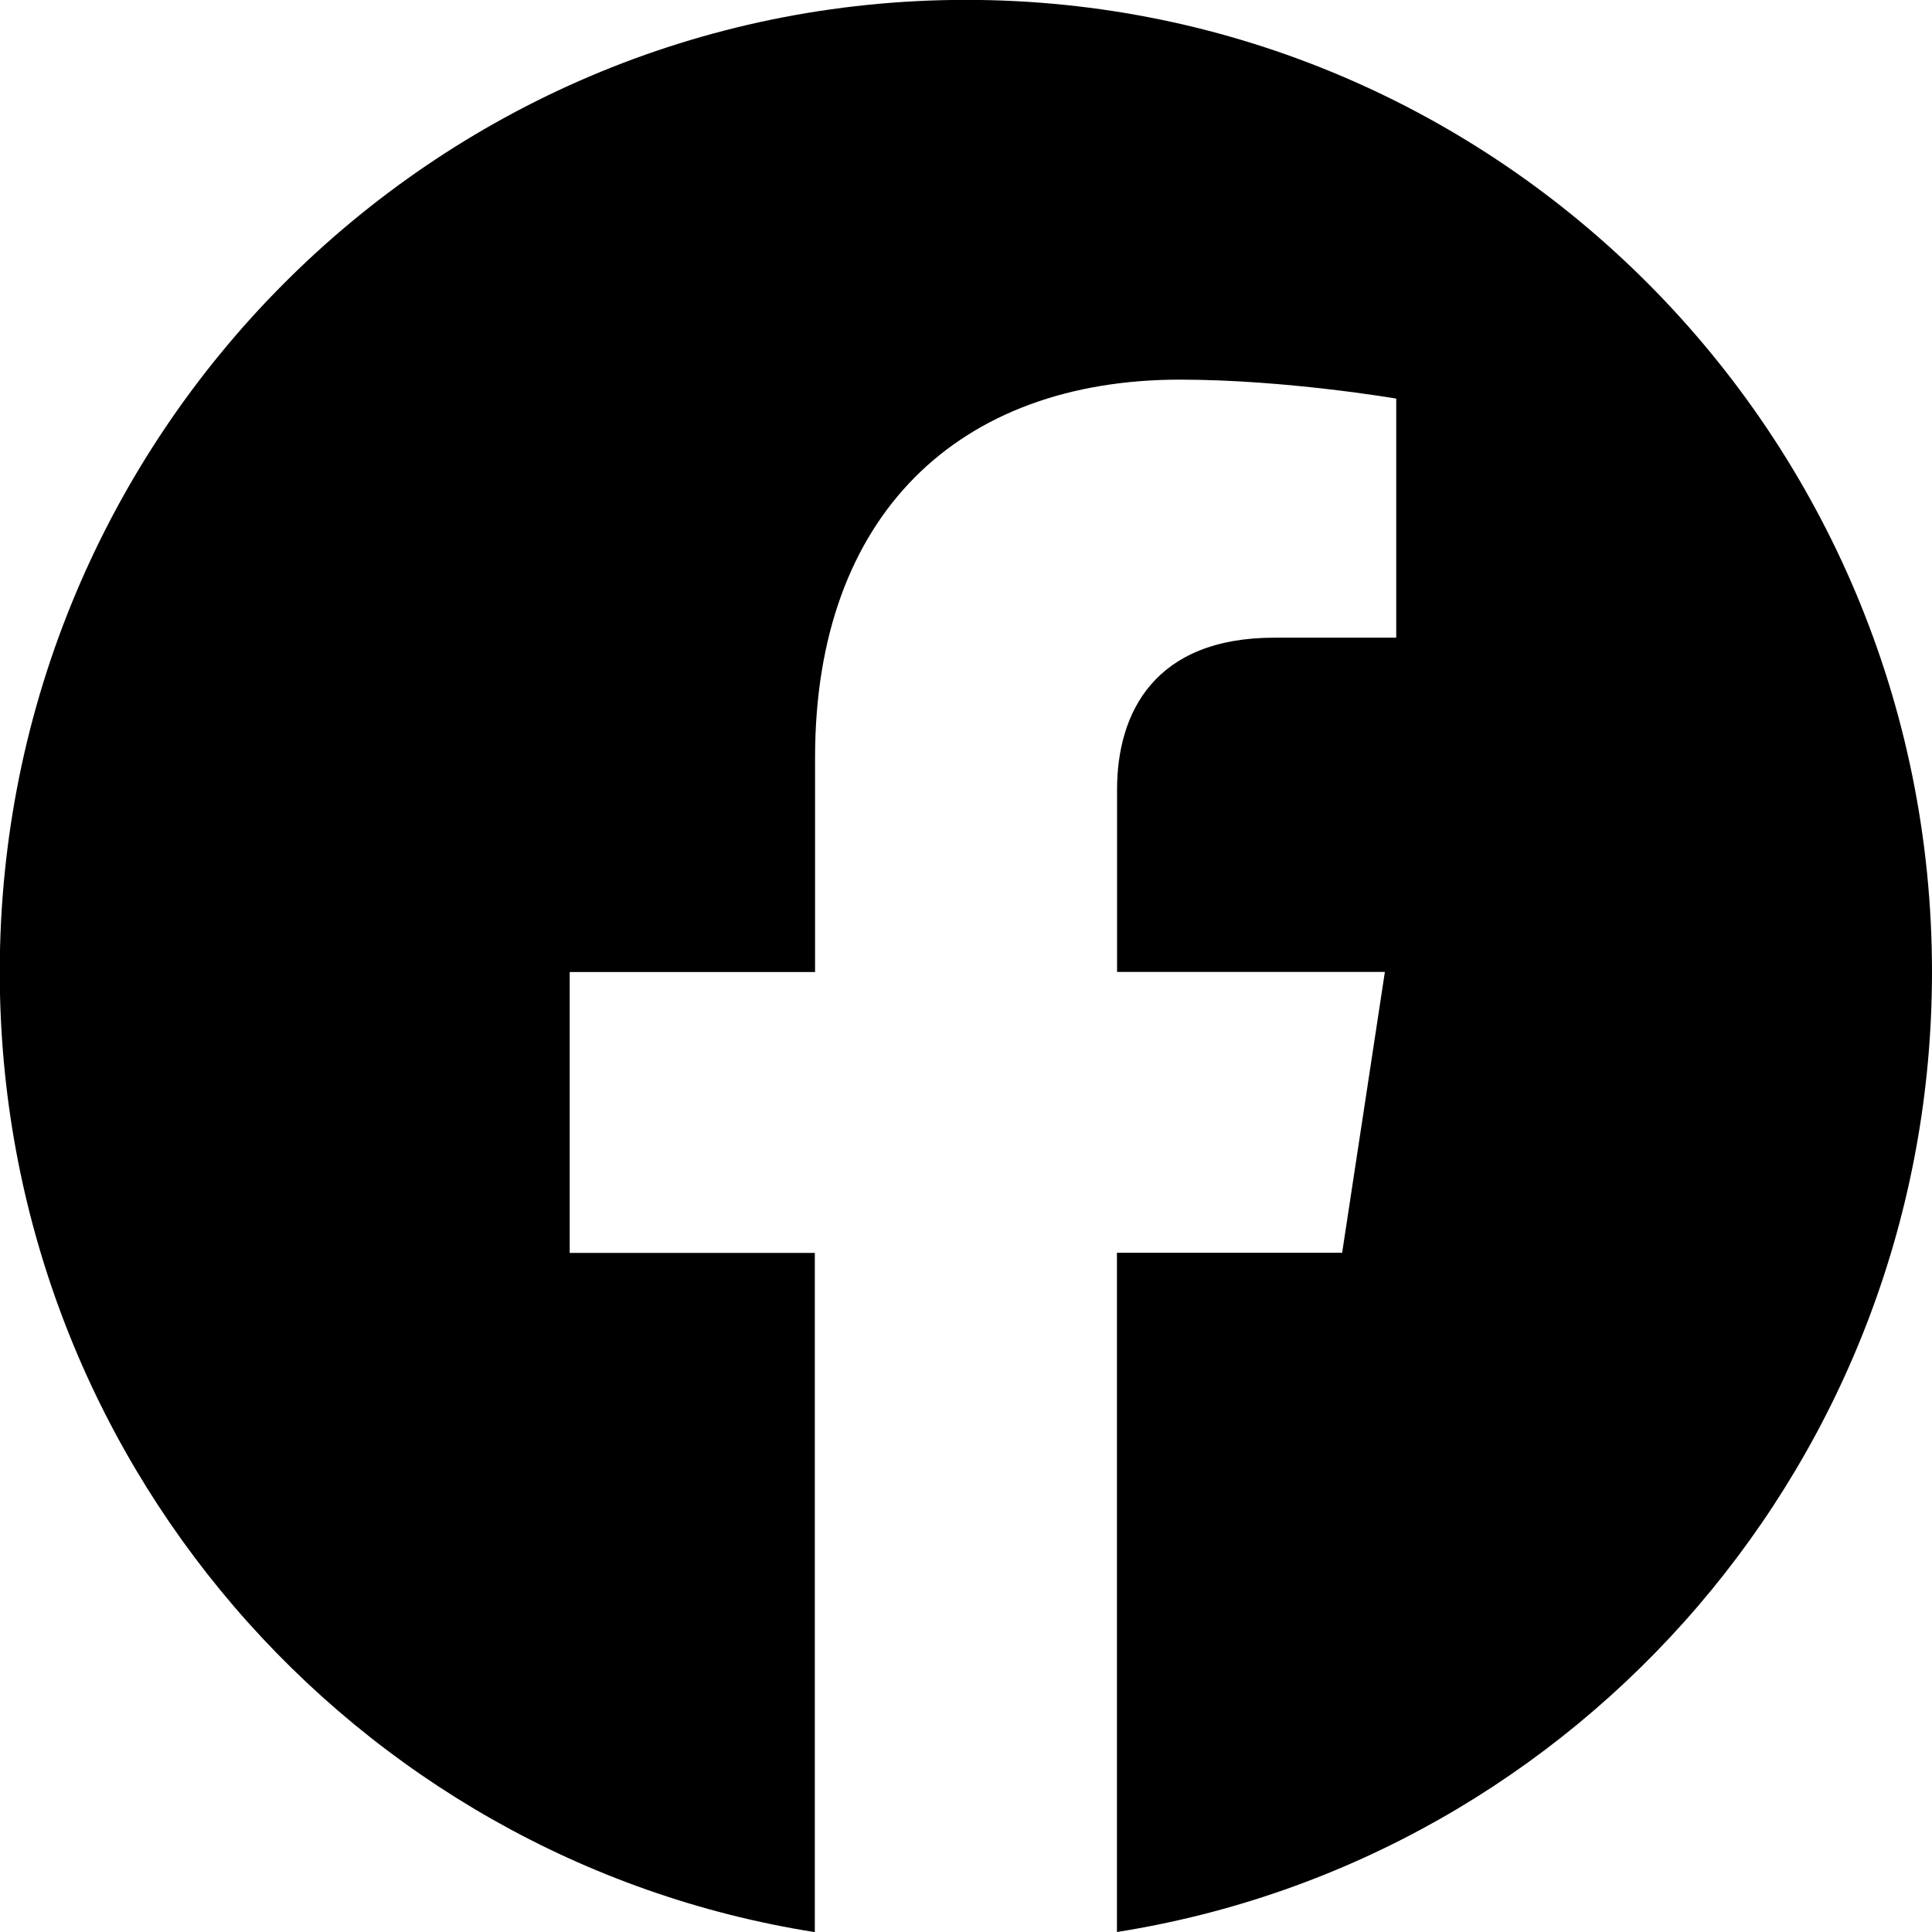
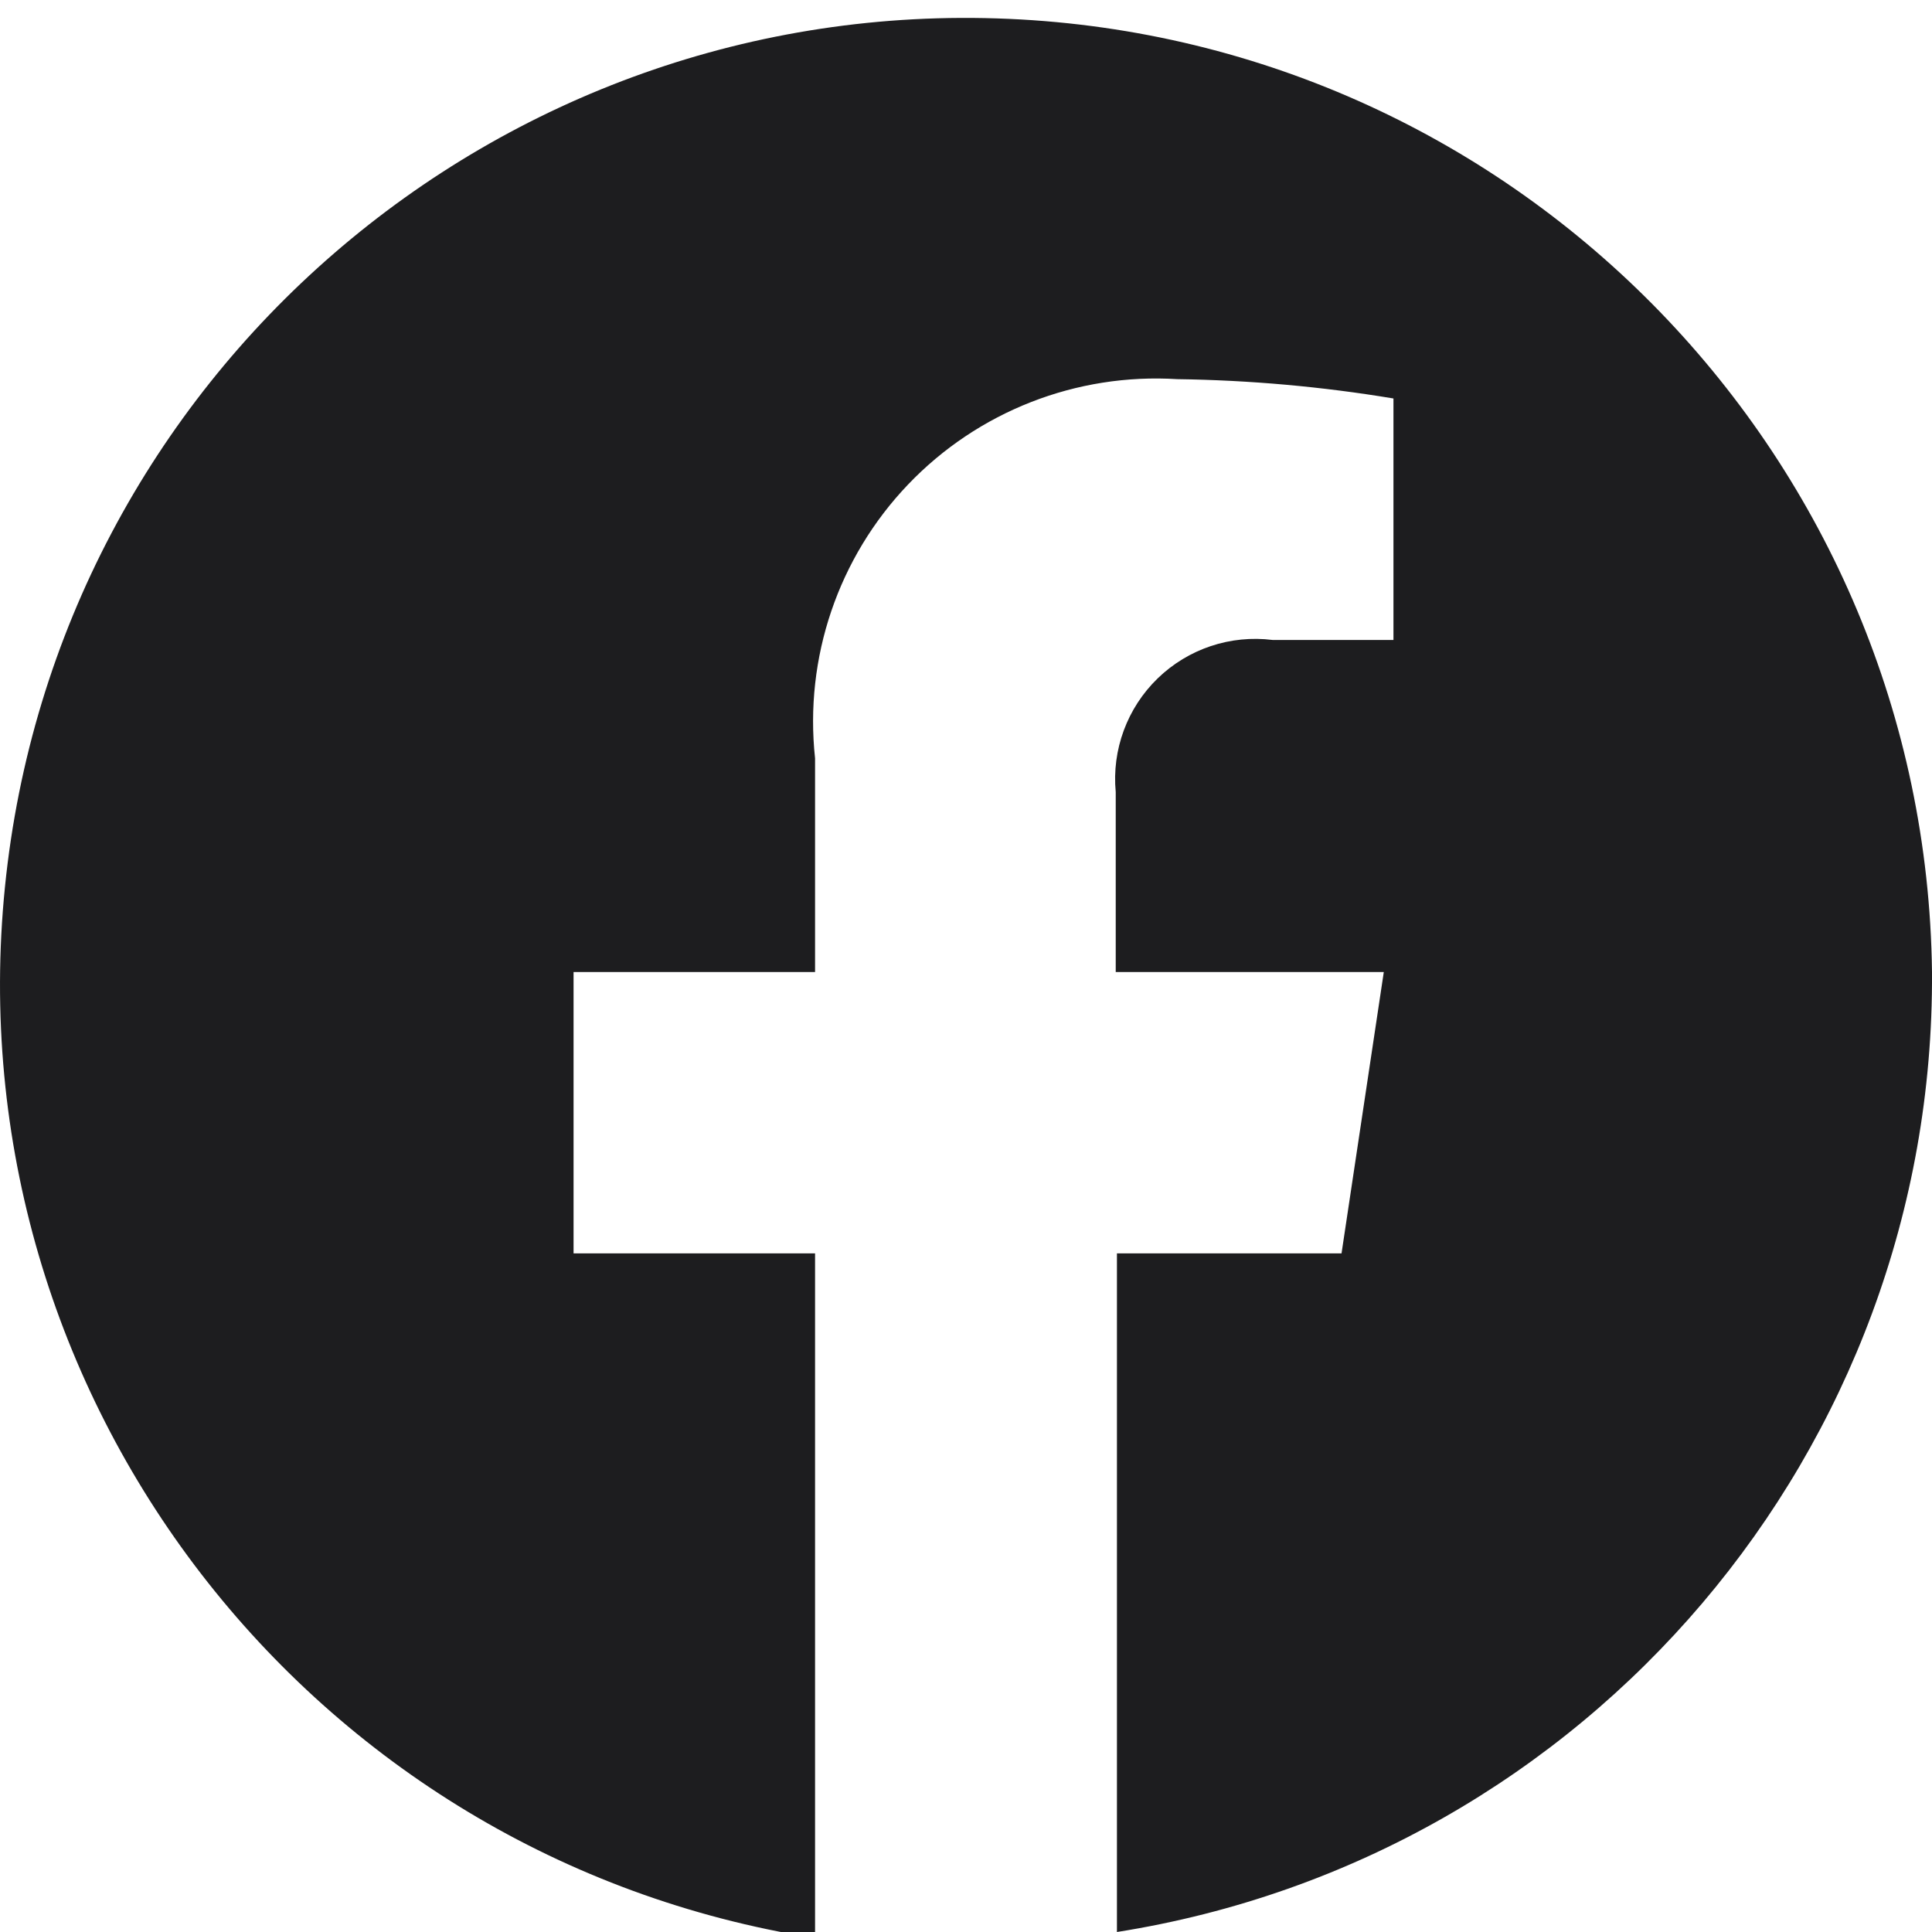
- <svg xmlns="http://www.w3.org/2000/svg" width="16" height="16" fill="currentColor" class="bi bi-facebook" viewBox="0 0 16 16">
-   <path d="M16 8.049c0-4.446-3.582-8.05-8-8.05C3.58 0-.002 3.603-.002 8.05c0 4.017 2.926 7.347 6.75 7.951v-5.625h-2.03V8.05H6.75V6.275c0-2.017 1.195-3.131 3.022-3.131.876 0 1.791.157 1.791.157v1.98h-1.009c-.993 0-1.303.621-1.303 1.258v1.51h2.218l-.354 2.326H9.25V16c3.824-.604 6.75-3.934 6.75-7.951z" />
+ <svg xmlns="http://www.w3.org/2000/svg" id="Layer_1" data-name="Layer 1" viewBox="0 0 16 16">
+   <path d="M16,8.05a8,8,0,1,0-9.25,8V10.38h-2V8.05h2V6.28a2.84,2.84,0,0,1,3-3.14,11.92,11.92,0,0,1,1.79.16v2h-1a1.16,1.16,0,0,0-1.3,1.26V8.05h2.22l-.35,2.33H9.25V16A8,8,0,0,0,16,8.05Z" style="fill:#1d1d1f" />
</svg>
